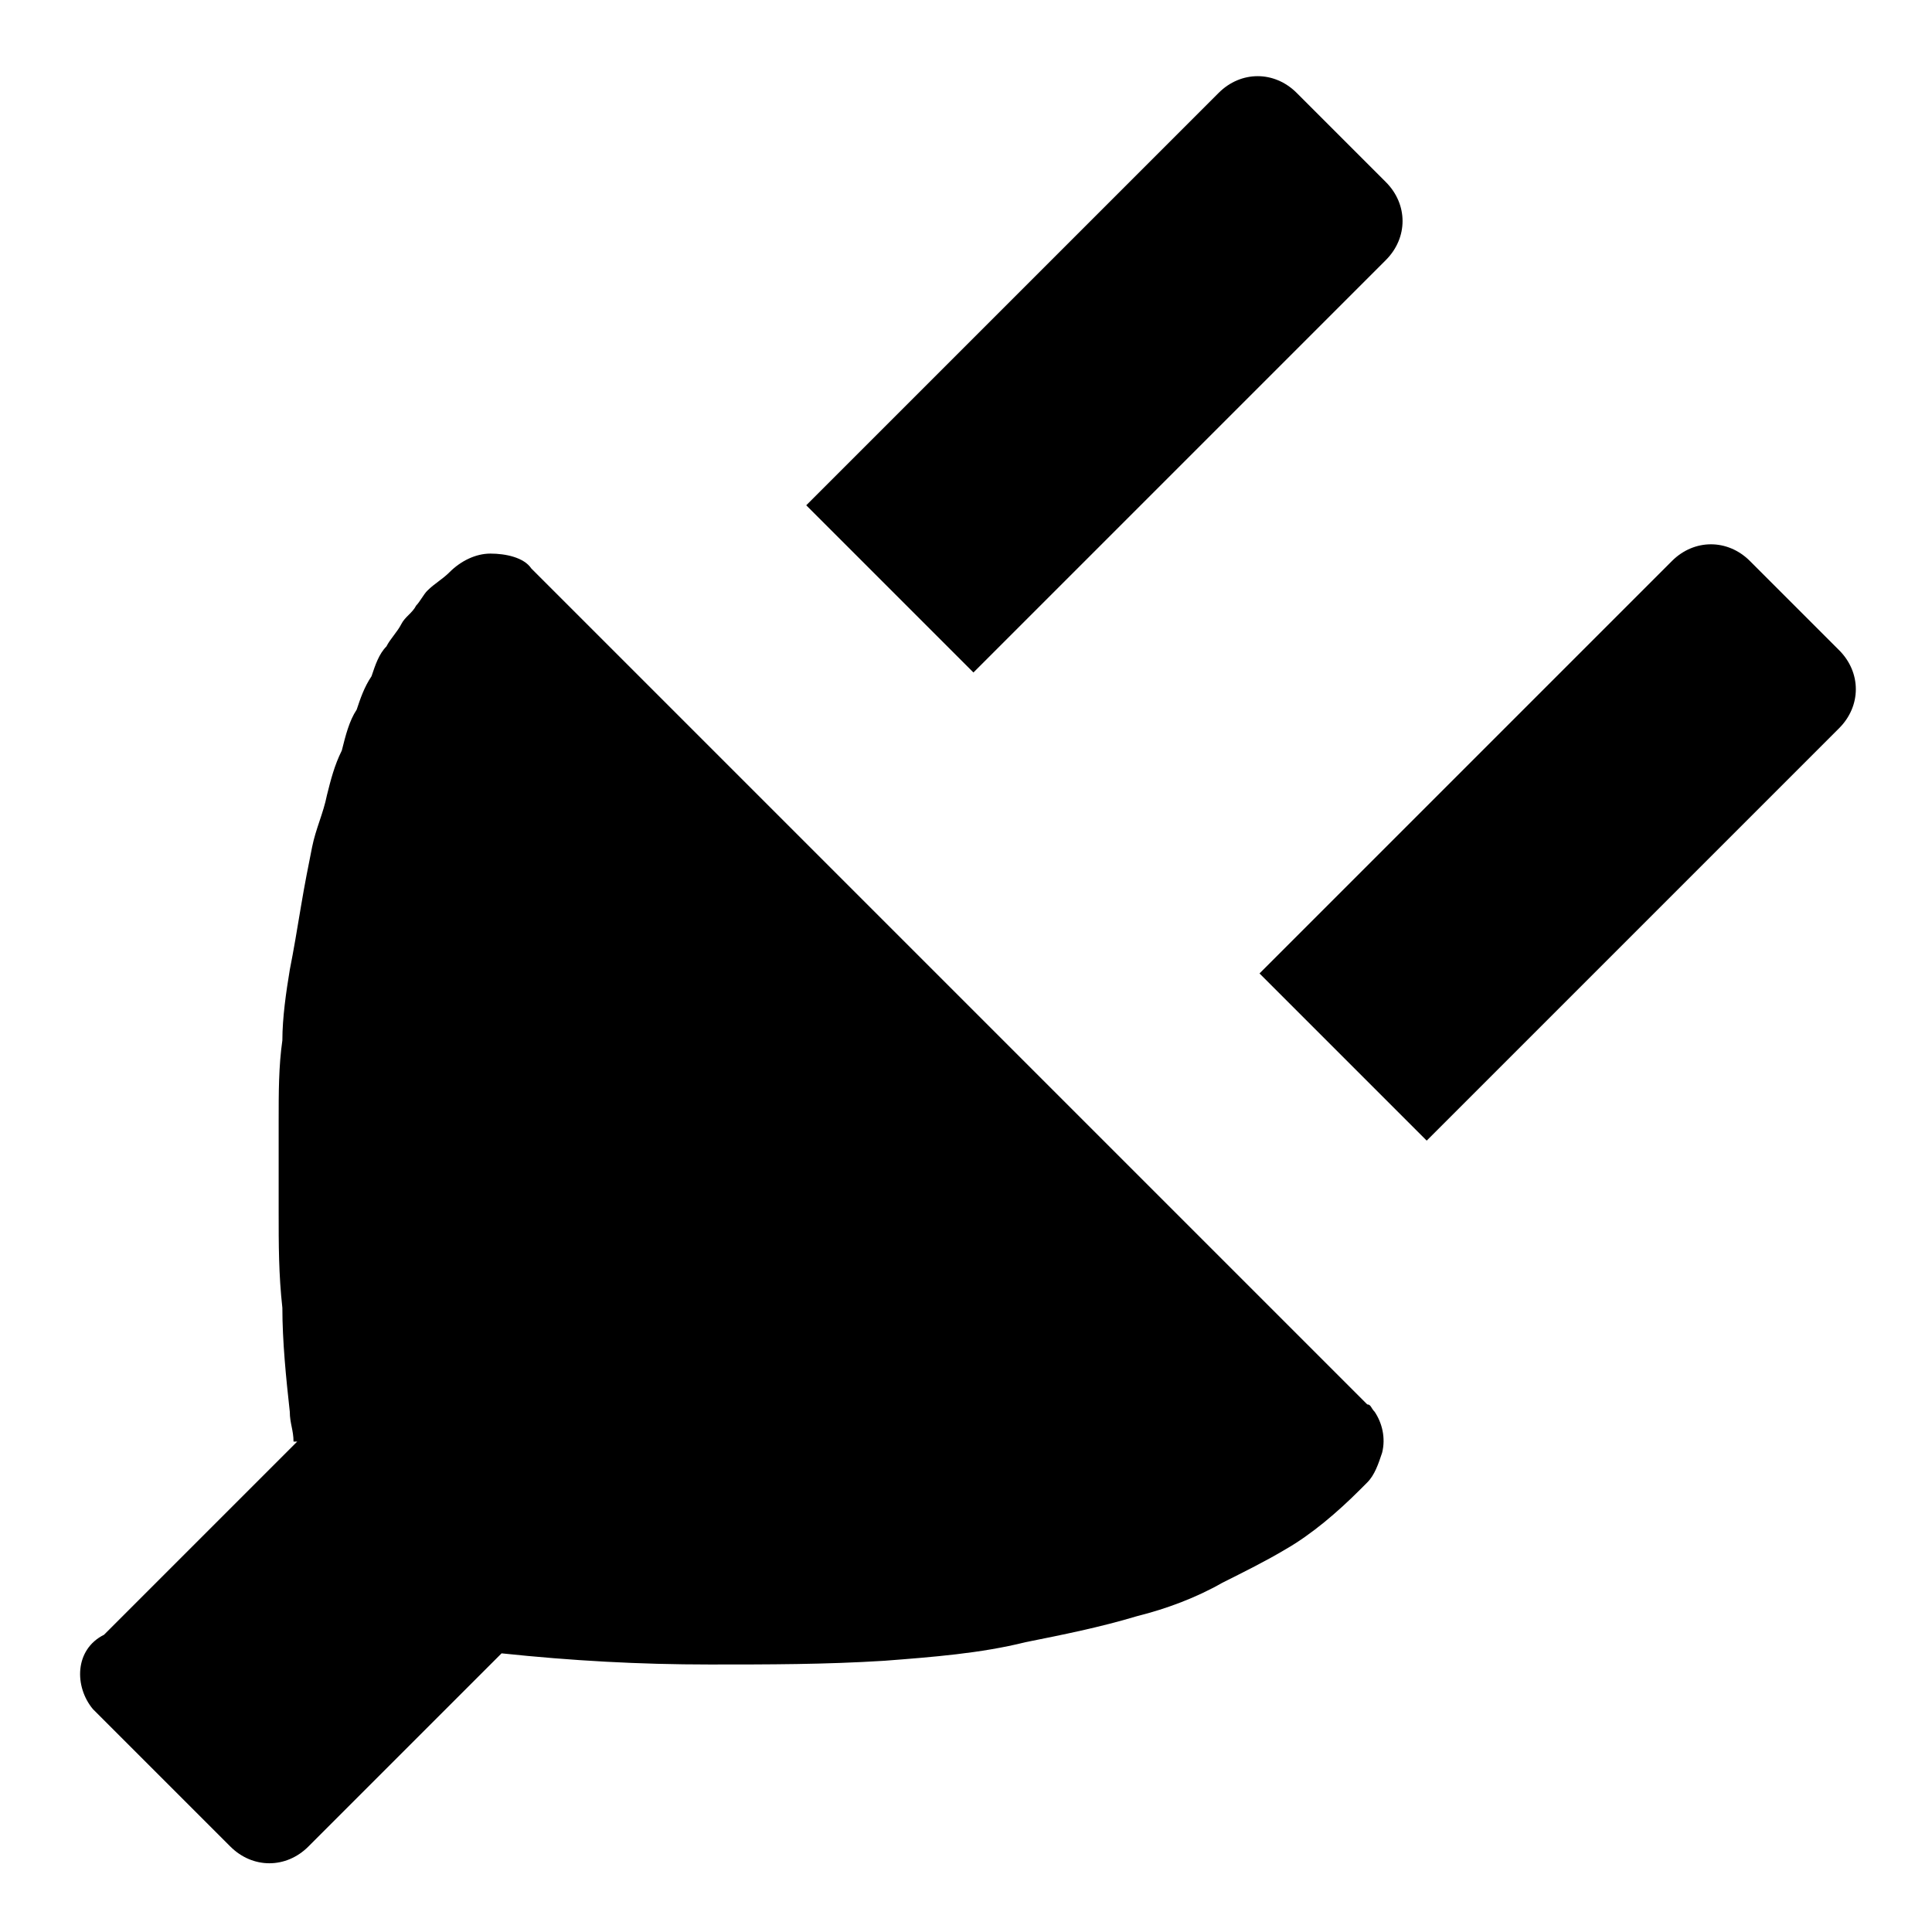
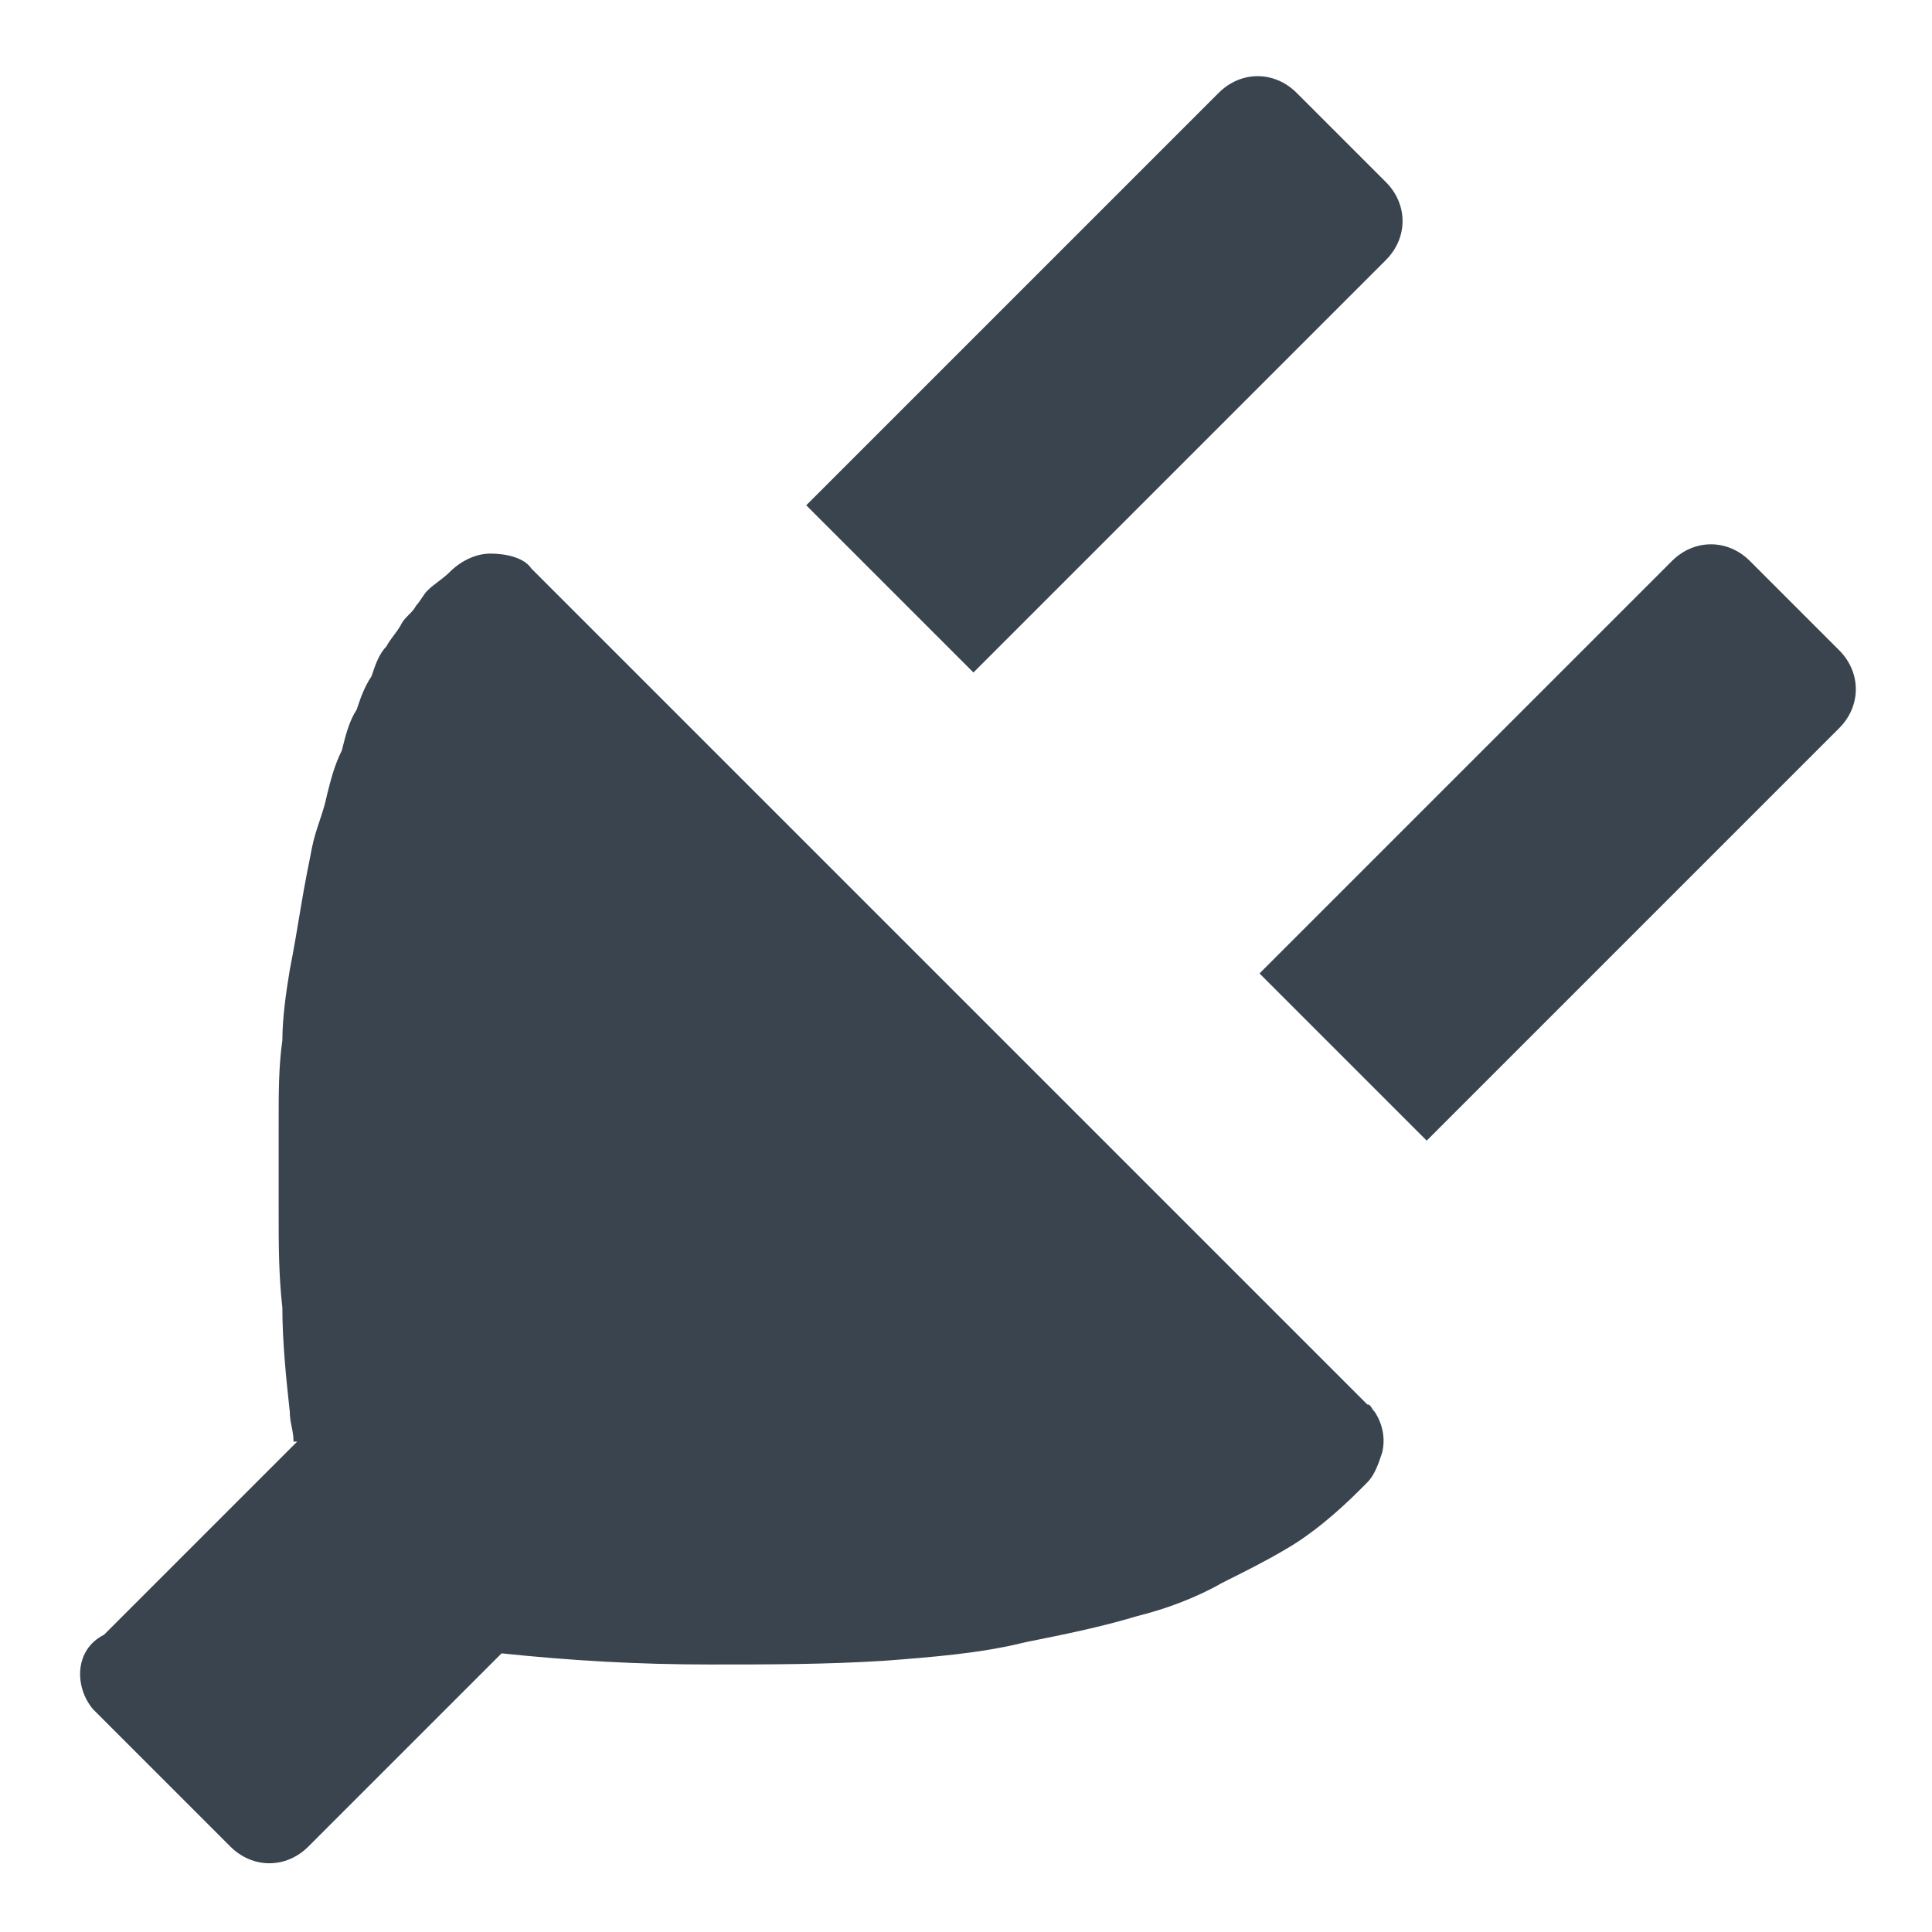
<svg xmlns="http://www.w3.org/2000/svg" x="0px" y="0px" width="52px" height="52px" viewBox="0 0 52 52" enable-background="new 0 0 52 52" xml:space="preserve">
-   <path d="M26.2,18.1L37.3,7c0.6-0.6,0.6-1.5,0-2.1l-2.4-2.4c-0.6-0.6-1.5-0.6-2.1,0L21.7,13.6L26.2,18.1z" />
-   <path d="M38.4,30.7l11.1-11.1c0.6-0.6,0.6-1.5,0-2.1l-2.4-2.4c-0.6-0.6-1.5-0.6-2.1,0L33.9,26.2L38.4,30.7z" />
-   <path d="M36.8,39.9c0.2-0.2,0.3-0.5,0.4-0.8c0.1-0.4,0-0.8-0.2-1.1c-0.1-0.1-0.1-0.2-0.2-0.2l0,0L14.3,15.3l0,0  c-0.2-0.3-0.7-0.4-1.1-0.4c-0.4,0-0.8,0.2-1.1,0.5c-0.2,0.2-0.4,0.3-0.6,0.5c-0.1,0.1-0.2,0.3-0.3,0.4c-0.1,0.2-0.3,0.3-0.4,0.5  c-0.1,0.2-0.3,0.4-0.4,0.6c-0.2,0.2-0.3,0.5-0.4,0.8c-0.2,0.3-0.3,0.6-0.4,0.9c-0.2,0.3-0.3,0.7-0.4,1.1c-0.2,0.4-0.3,0.8-0.4,1.2  c-0.1,0.5-0.3,0.9-0.4,1.4c-0.1,0.5-0.2,1-0.3,1.6c-0.1,0.6-0.2,1.2-0.3,1.7c-0.1,0.6-0.2,1.3-0.2,1.9c-0.1,0.7-0.1,1.4-0.1,2.2  c0,0.8,0,1.6,0,2.4c0,0.9,0,1.7,0.1,2.6c0,0.9,0.1,1.9,0.2,2.8c0,0.3,0.1,0.5,0.1,0.8l0.1,0l-5.2,5.2C2,44.4,2,45.4,2.5,46l3.7,3.7  c0.6,0.6,1.5,0.6,2.1,0l5.2-5.2c1.9,0.2,3.7,0.3,5.6,0.3c1.6,0,3.1,0,4.7-0.1c1.3-0.1,2.6-0.2,3.8-0.5c1-0.2,2-0.4,3-0.7  c0.8-0.2,1.6-0.5,2.3-0.9c0.6-0.3,1.2-0.6,1.7-0.9c0.7-0.4,1.4-1,2-1.6C36.7,40,36.7,40,36.8,39.9z" />
+   <path fill="#3a444e" d="M26.2,18.1L37.3,7c0.6-0.6,0.6-1.5,0-2.1l-2.4-2.4c-0.6-0.6-1.5-0.6-2.1,0L21.7,13.6L26.2,18.1z" />
+   <path fill="#3a444e" d="M38.4,30.7l11.1-11.1c0.6-0.6,0.6-1.5,0-2.1l-2.4-2.4c-0.6-0.6-1.5-0.6-2.1,0L33.9,26.2L38.4,30.7z" />
+   <path fill="#3a444e" d="M36.8,39.9c0.2-0.2,0.3-0.5,0.4-0.8c0.1-0.4,0-0.8-0.2-1.1c-0.1-0.1-0.1-0.2-0.2-0.2l0,0L14.3,15.3l0,0  c-0.2-0.3-0.7-0.4-1.1-0.4c-0.4,0-0.8,0.2-1.1,0.5c-0.2,0.2-0.4,0.3-0.6,0.5c-0.1,0.1-0.2,0.3-0.3,0.4c-0.1,0.2-0.3,0.3-0.4,0.5  c-0.1,0.2-0.3,0.4-0.4,0.6c-0.2,0.2-0.3,0.5-0.4,0.8c-0.2,0.3-0.3,0.6-0.4,0.9c-0.2,0.3-0.3,0.7-0.4,1.1c-0.2,0.4-0.3,0.8-0.4,1.2  c-0.1,0.5-0.3,0.9-0.4,1.4c-0.1,0.5-0.2,1-0.3,1.6c-0.1,0.6-0.2,1.2-0.3,1.7c-0.1,0.6-0.2,1.3-0.2,1.9c-0.1,0.7-0.1,1.4-0.1,2.2  c0,0.8,0,1.6,0,2.4c0,0.9,0,1.7,0.1,2.6c0,0.9,0.1,1.9,0.2,2.8c0,0.3,0.1,0.5,0.1,0.8l0.1,0l-5.2,5.2C2,44.4,2,45.4,2.5,46l3.7,3.7  c0.6,0.6,1.5,0.6,2.1,0l5.2-5.2c1.9,0.2,3.7,0.3,5.6,0.3c1.6,0,3.1,0,4.7-0.1c1.3-0.1,2.6-0.2,3.8-0.5c1-0.2,2-0.4,3-0.7  c0.8-0.2,1.6-0.5,2.3-0.9c0.6-0.3,1.2-0.6,1.7-0.9c0.7-0.4,1.4-1,2-1.6C36.7,40,36.7,40,36.8,39.9z" />
</svg>
